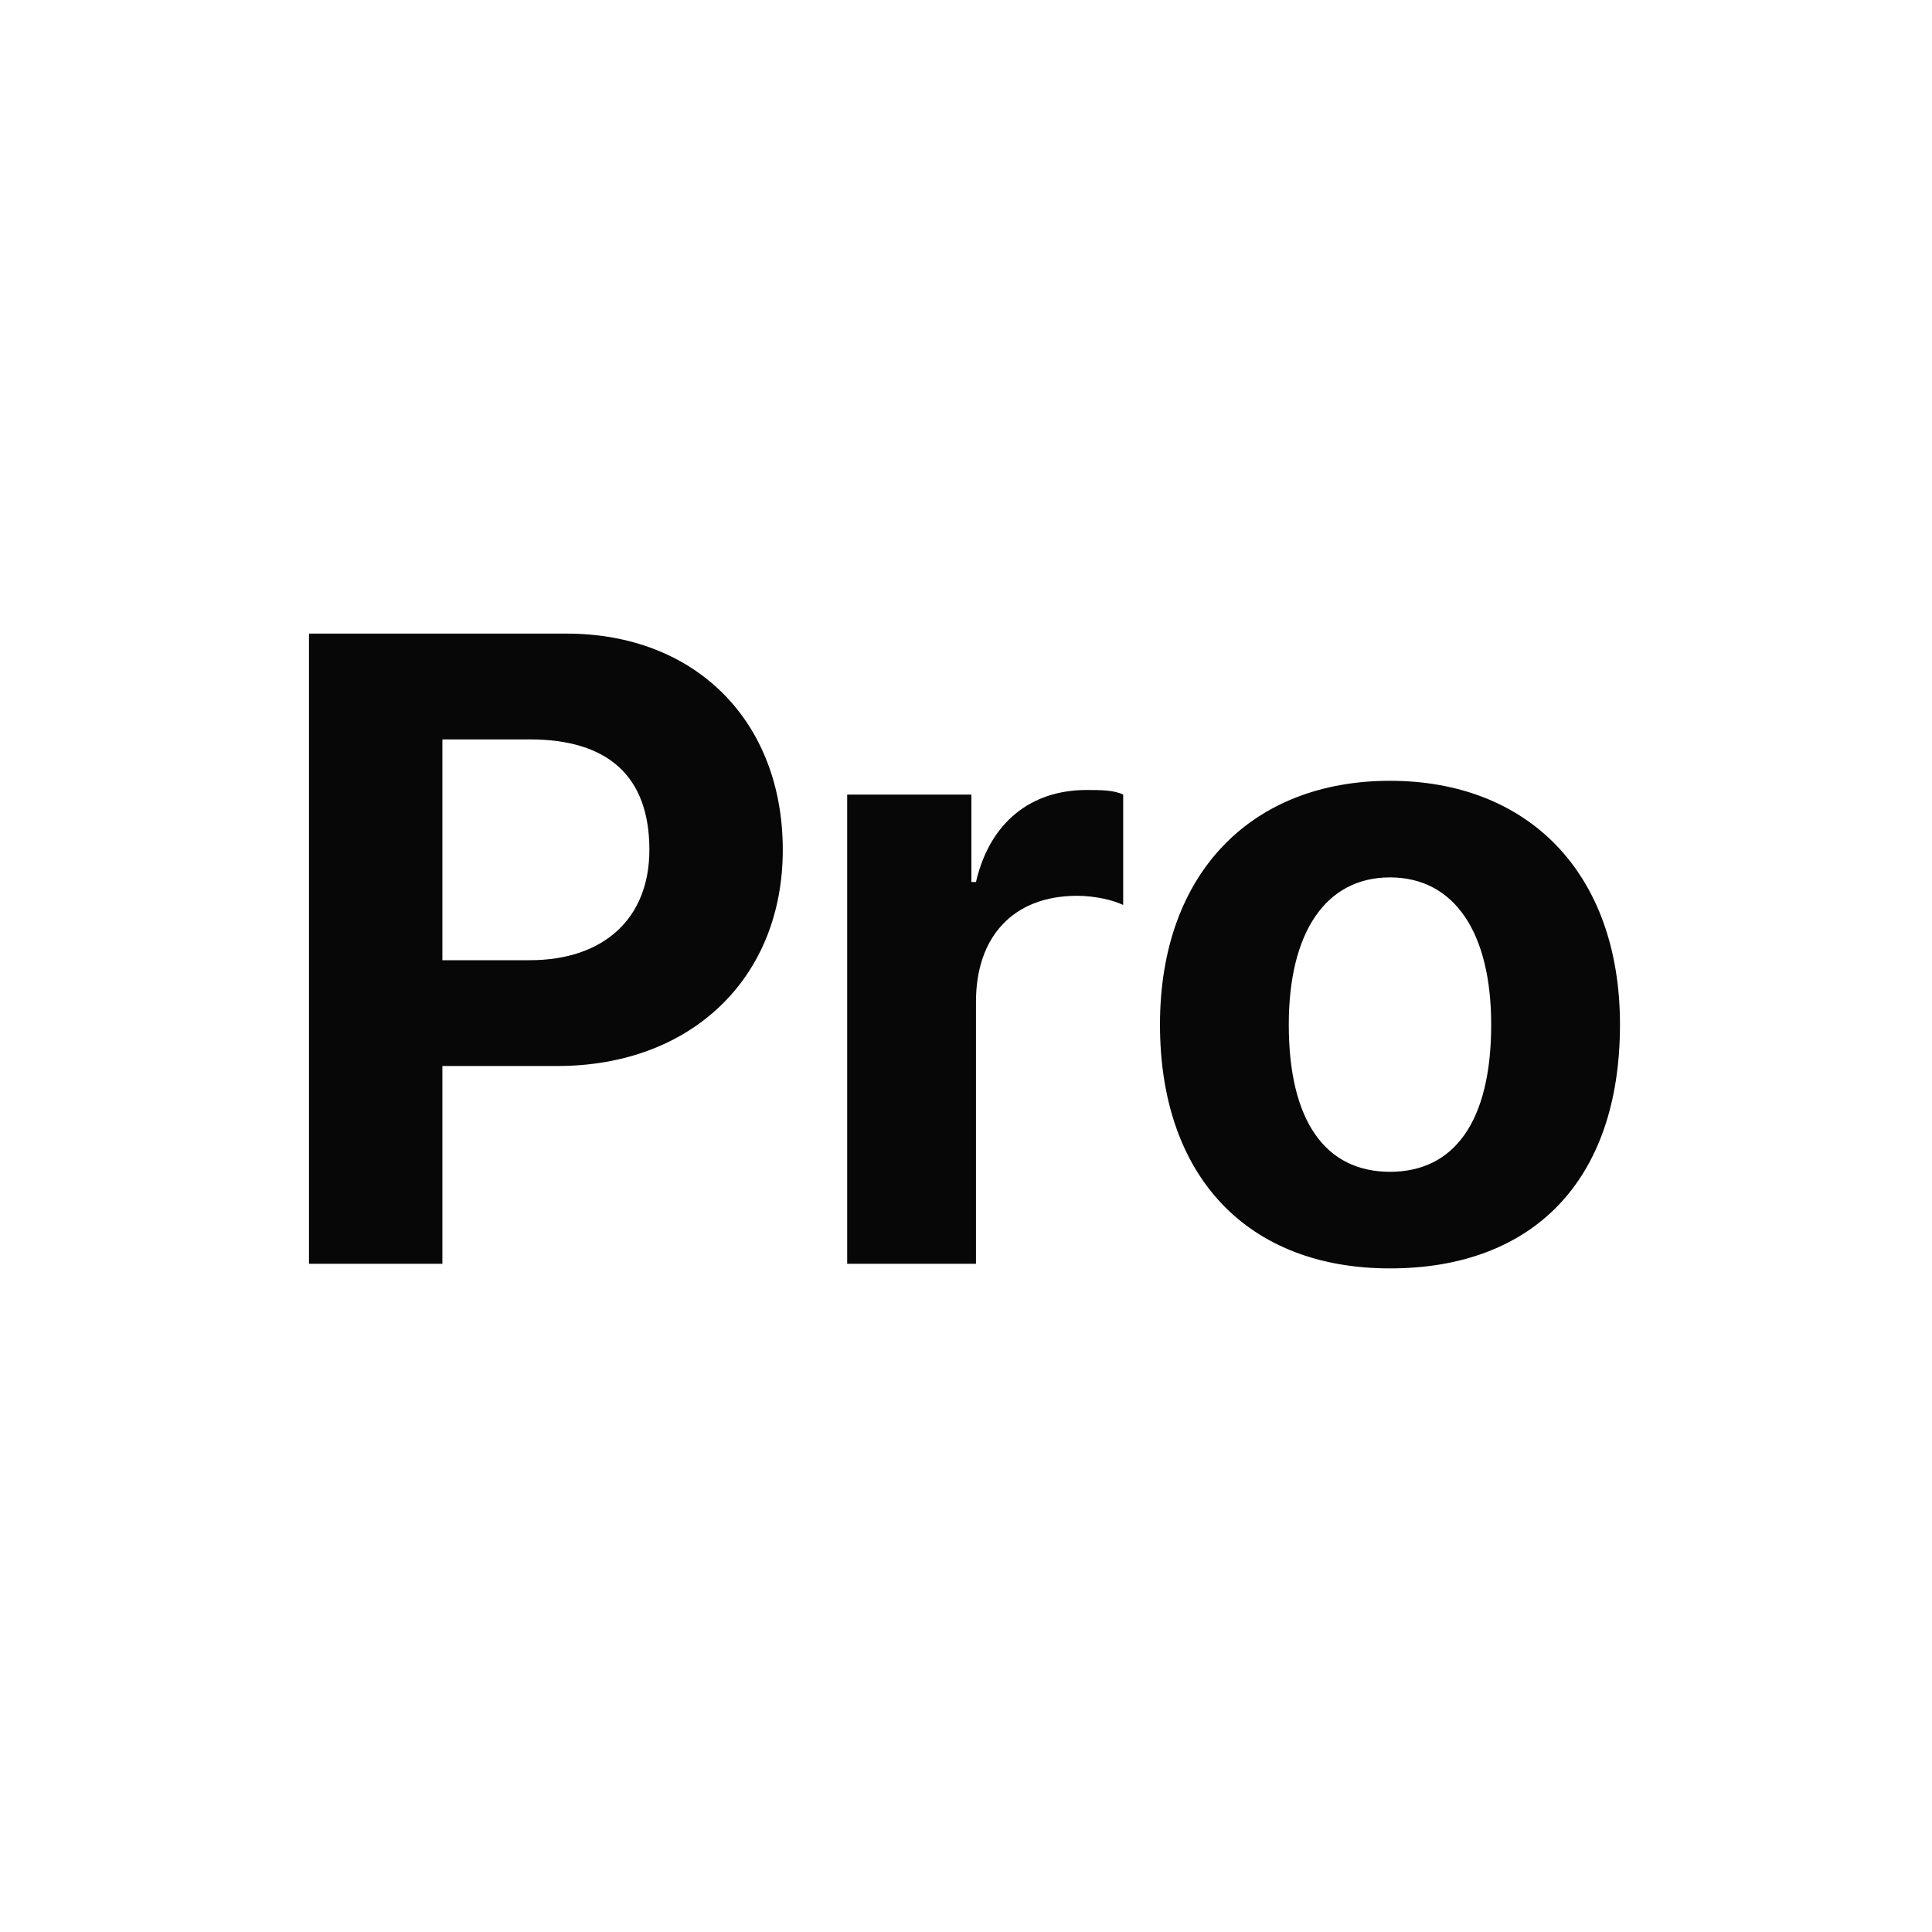
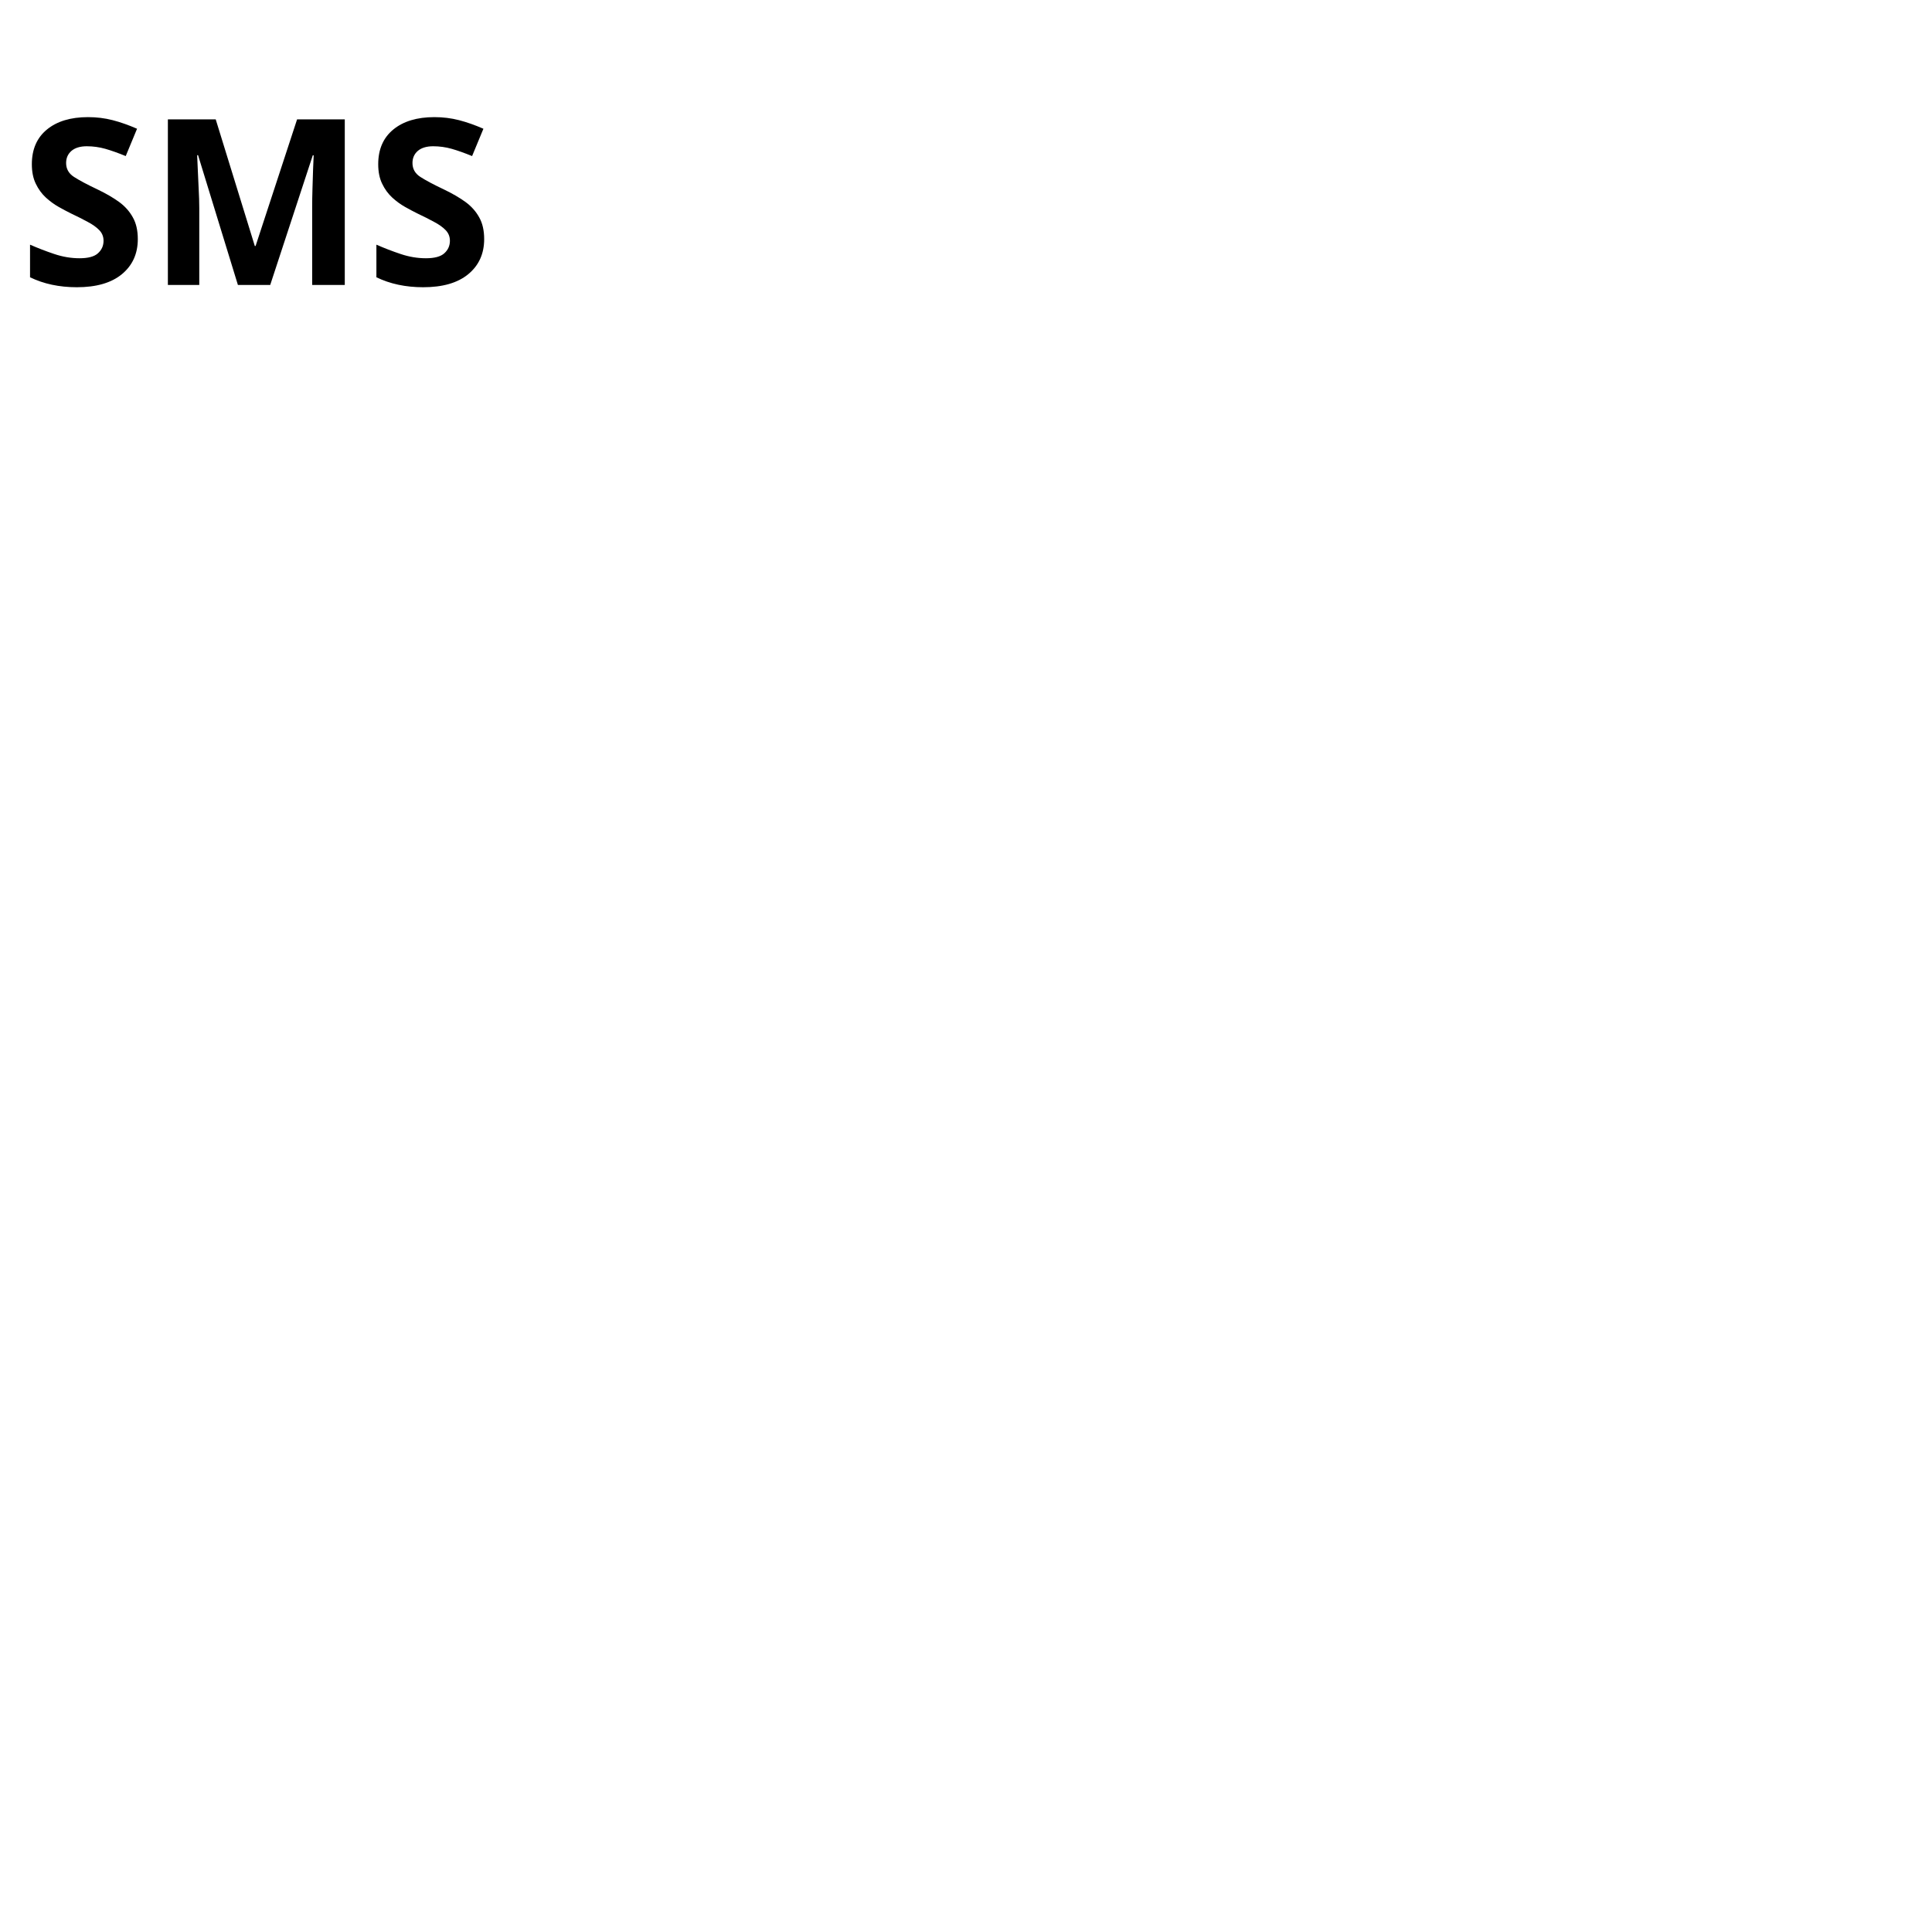
- <svg xmlns="http://www.w3.org/2000/svg" width="42" height="42">
-   <g>
-     <path fill="#070707" d="m6.717,13.774l5.6,0c2.8,0 4.7,1.9 4.7,4.7c0,2.8 -2,4.7 -4.9,4.7l-2.5,0l0,4.3l-2.9,0l0,-13.7zm2.9,2.2l0,4.9l1.9,0c1.6,0 2.6,-0.9 2.6,-2.4c0,-1.6 -0.9,-2.4 -2.6,-2.4l-1.9,0l0,-0.1zm8.9,11.5l2.7,0l0,-5.7c0,-1.4 0.8,-2.3 2.2,-2.3c0.4,0 0.8,0.1 1,0.2l0,-2.4c-0.2,-0.1 -0.5,-0.1 -0.8,-0.1c-1.2,0 -2.1,0.7 -2.4,2l-0.1,0l0,-1.9l-2.7,0l0,10.2l0.1,0zm11.7,0.1c-3.1,0 -5,-2 -5,-5.3c0,-3.3 2,-5.3 5,-5.3s5,2 5,5.3c0,3.4 -1.9,5.3 -5,5.3zm0,-2.1c1.4,0 2.2,-1.1 2.2,-3.2c0,-2 -0.8,-3.2 -2.2,-3.2c-1.4,0 -2.2,1.2 -2.2,3.2c0,2.1 0.8,3.2 2.2,3.2z" class="st0" id="Ant-Design-Pro" />
+ <svg xmlns="http://www.w3.org/2000/svg" width="200" height="200" version="1.0" preserveAspectRatio="xMidYMid meet">
+   <g id="Layer_1">
+     <text font-style="normal" font-weight="bold" xml:space="preserve" text-anchor="start" font-family="sans-serif" font-size="24" id="svg_2" y="29.5" x="2" stroke-width="0" stroke="#000" fill="#000000">SMS</text>
  </g>
</svg>
